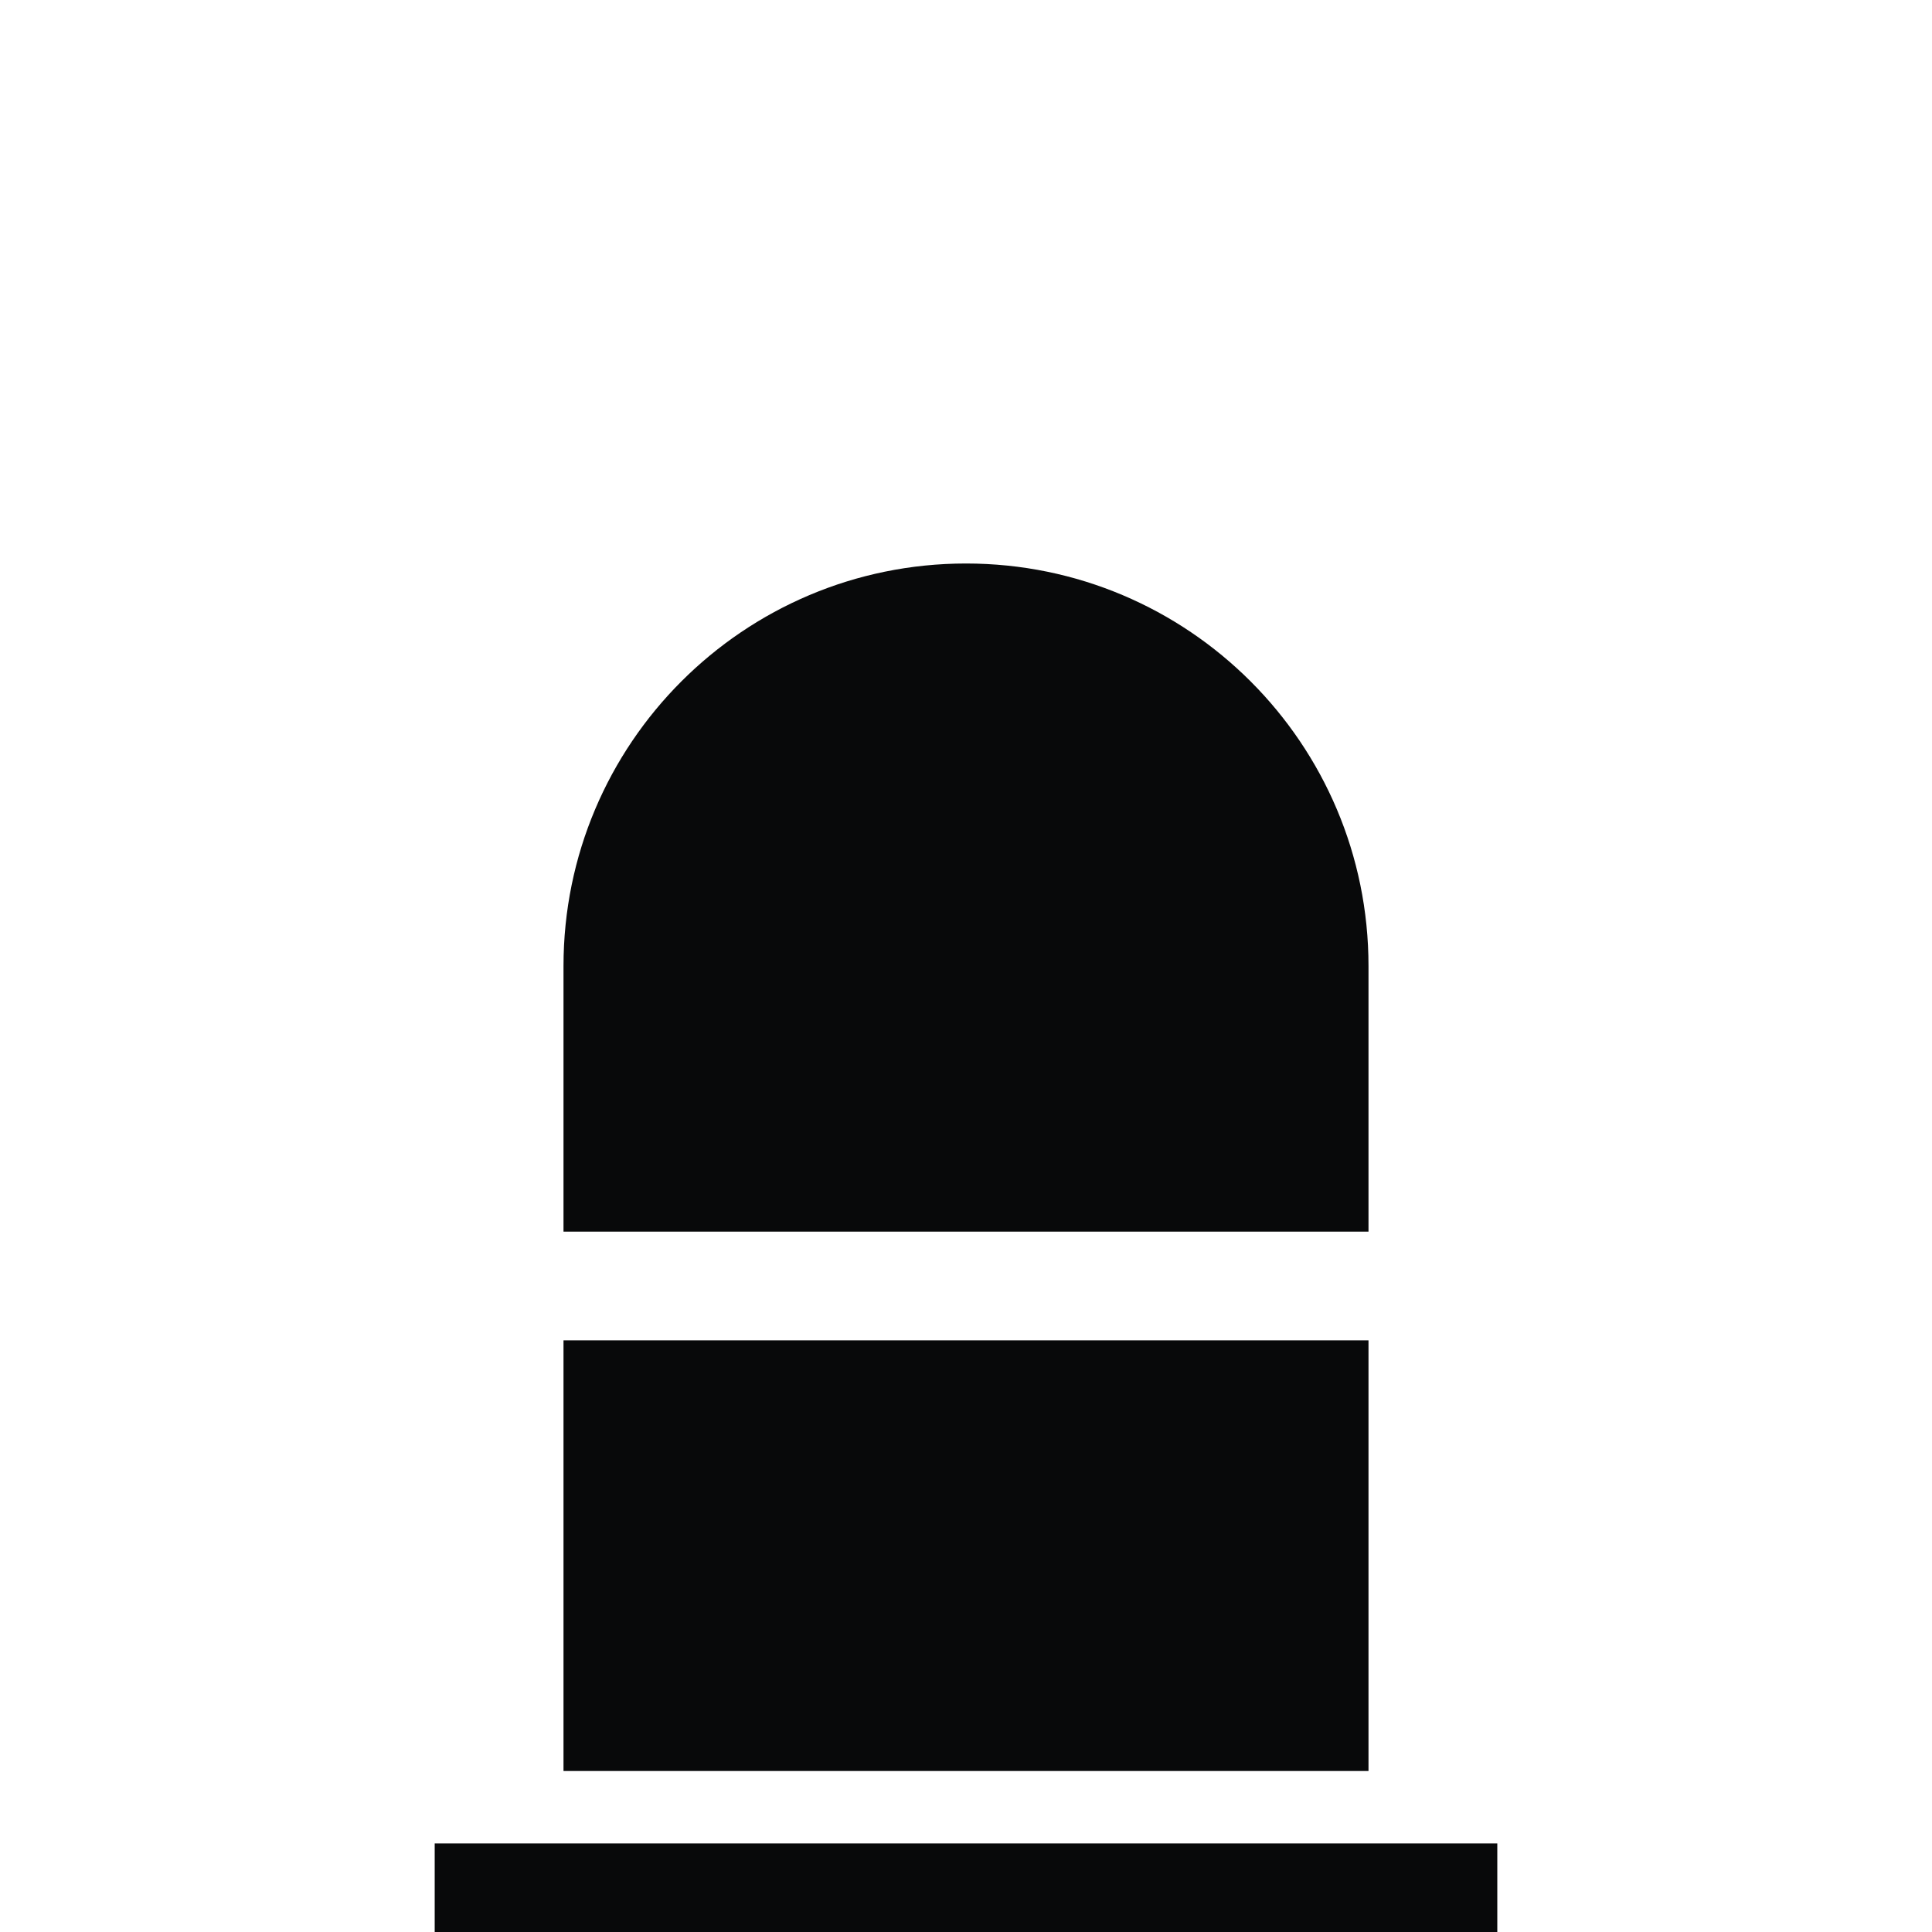
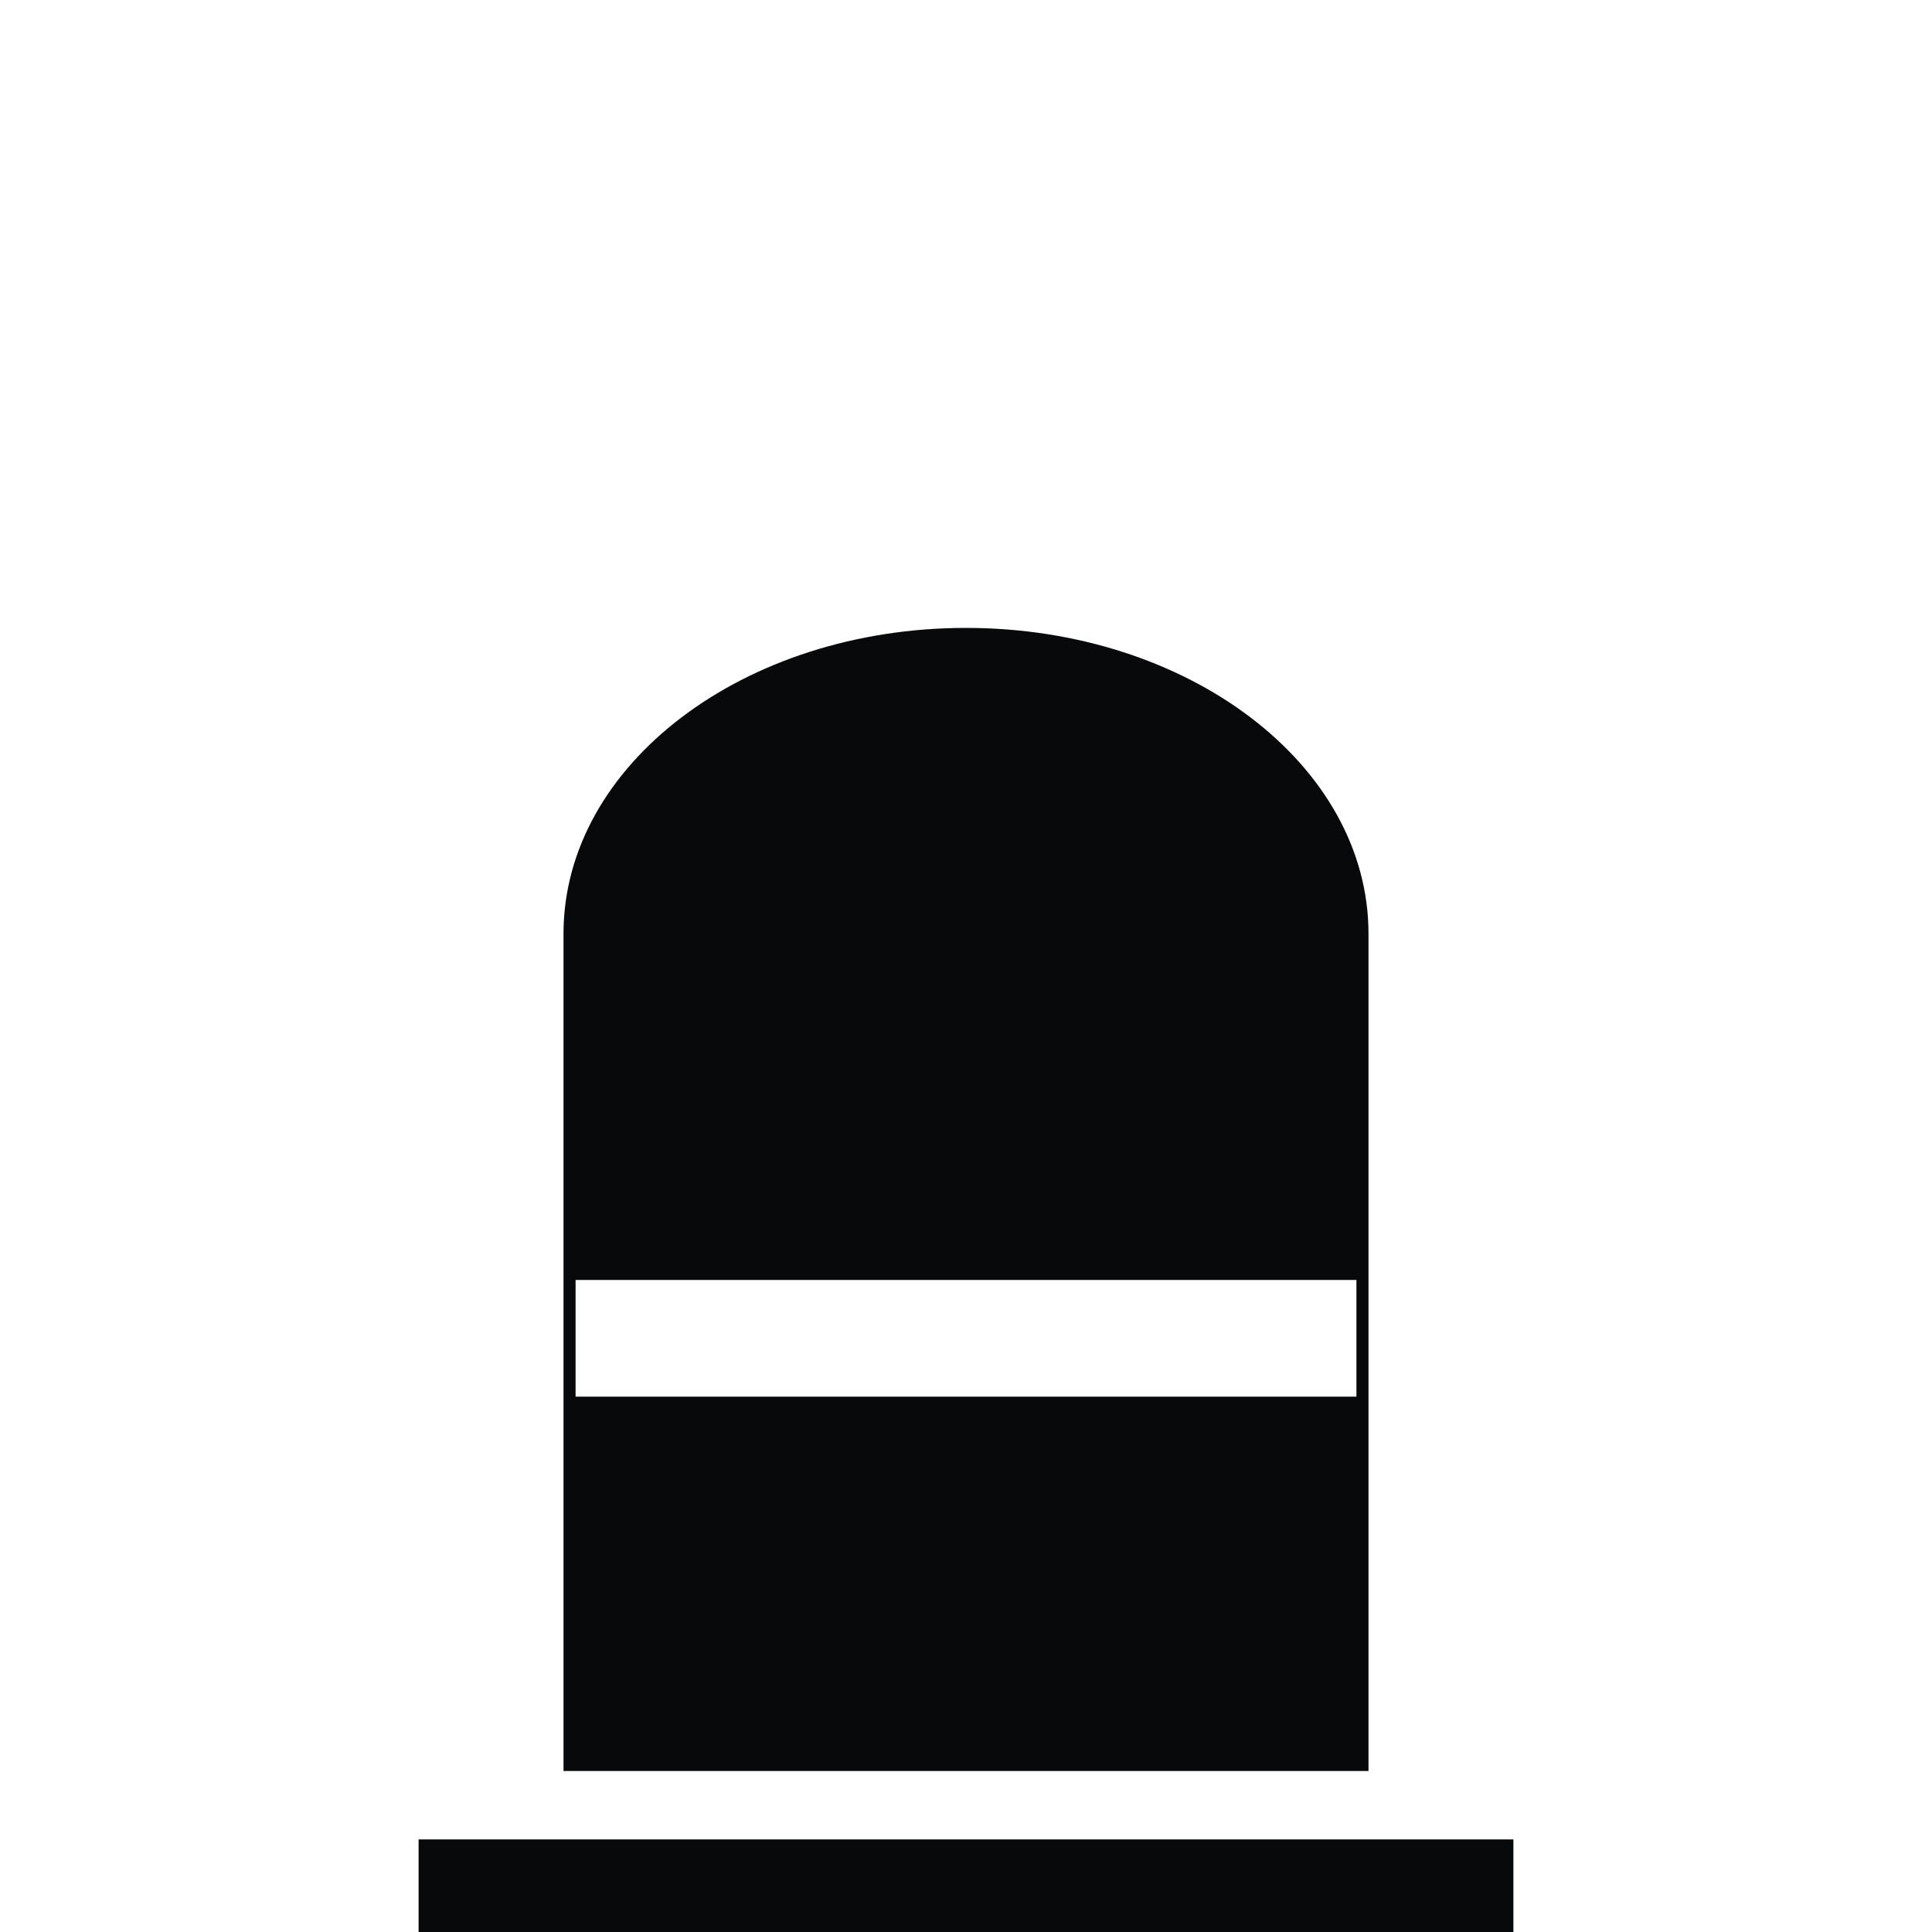
<svg xmlns="http://www.w3.org/2000/svg" viewBox="0 0 24 24" width="240" height="240">
-   <path fill="#08090A" fill-rule="evenodd" d="M7 22V12a5 5 0 0 1 10 0v10H7Zm0-6.7h10v1.35H7V15.3ZM5.4 22.9h13.2v1.15H5.4v-1.15Z" />
+   <path fill="#08090A" fill-rule="evenodd" d="M7 22V11.6a5 3.8 0 0 1 10 0V22H7Zm0.15-6.1h9.7v1.45h-9.7V15.9ZM5.2 22.85h13.6v1.15H5.2v-1.15Z" />
</svg>
